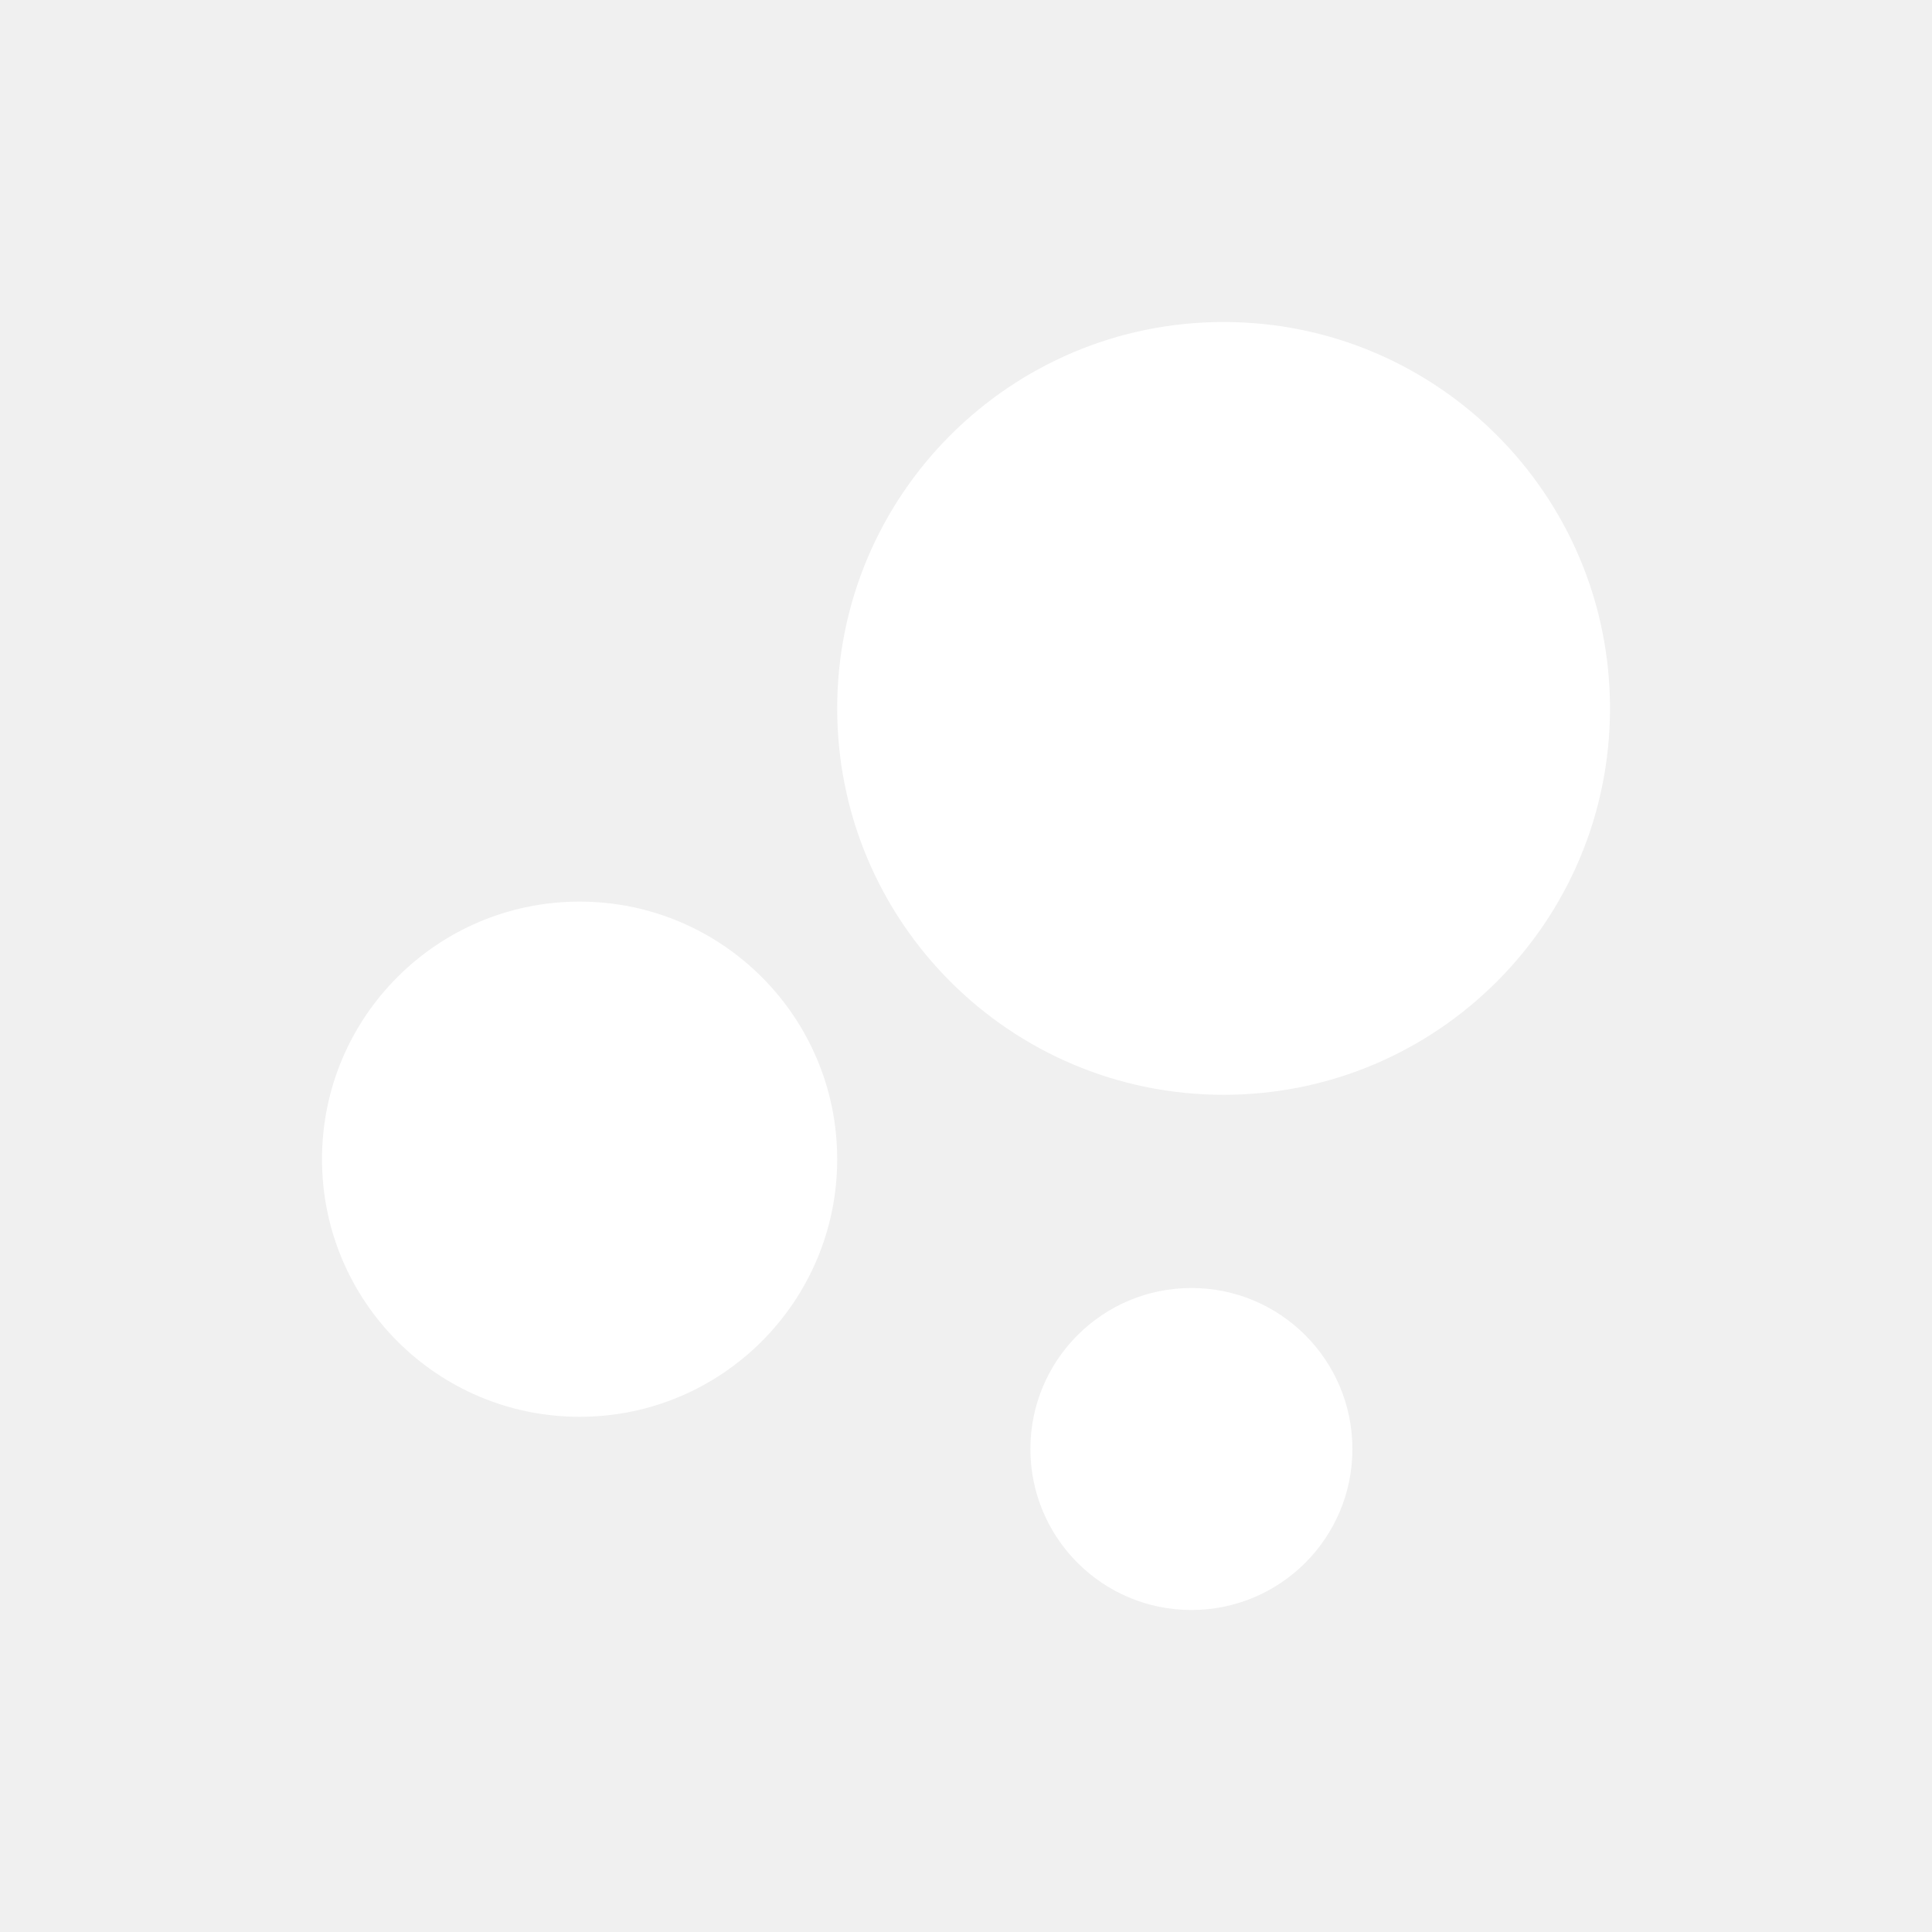
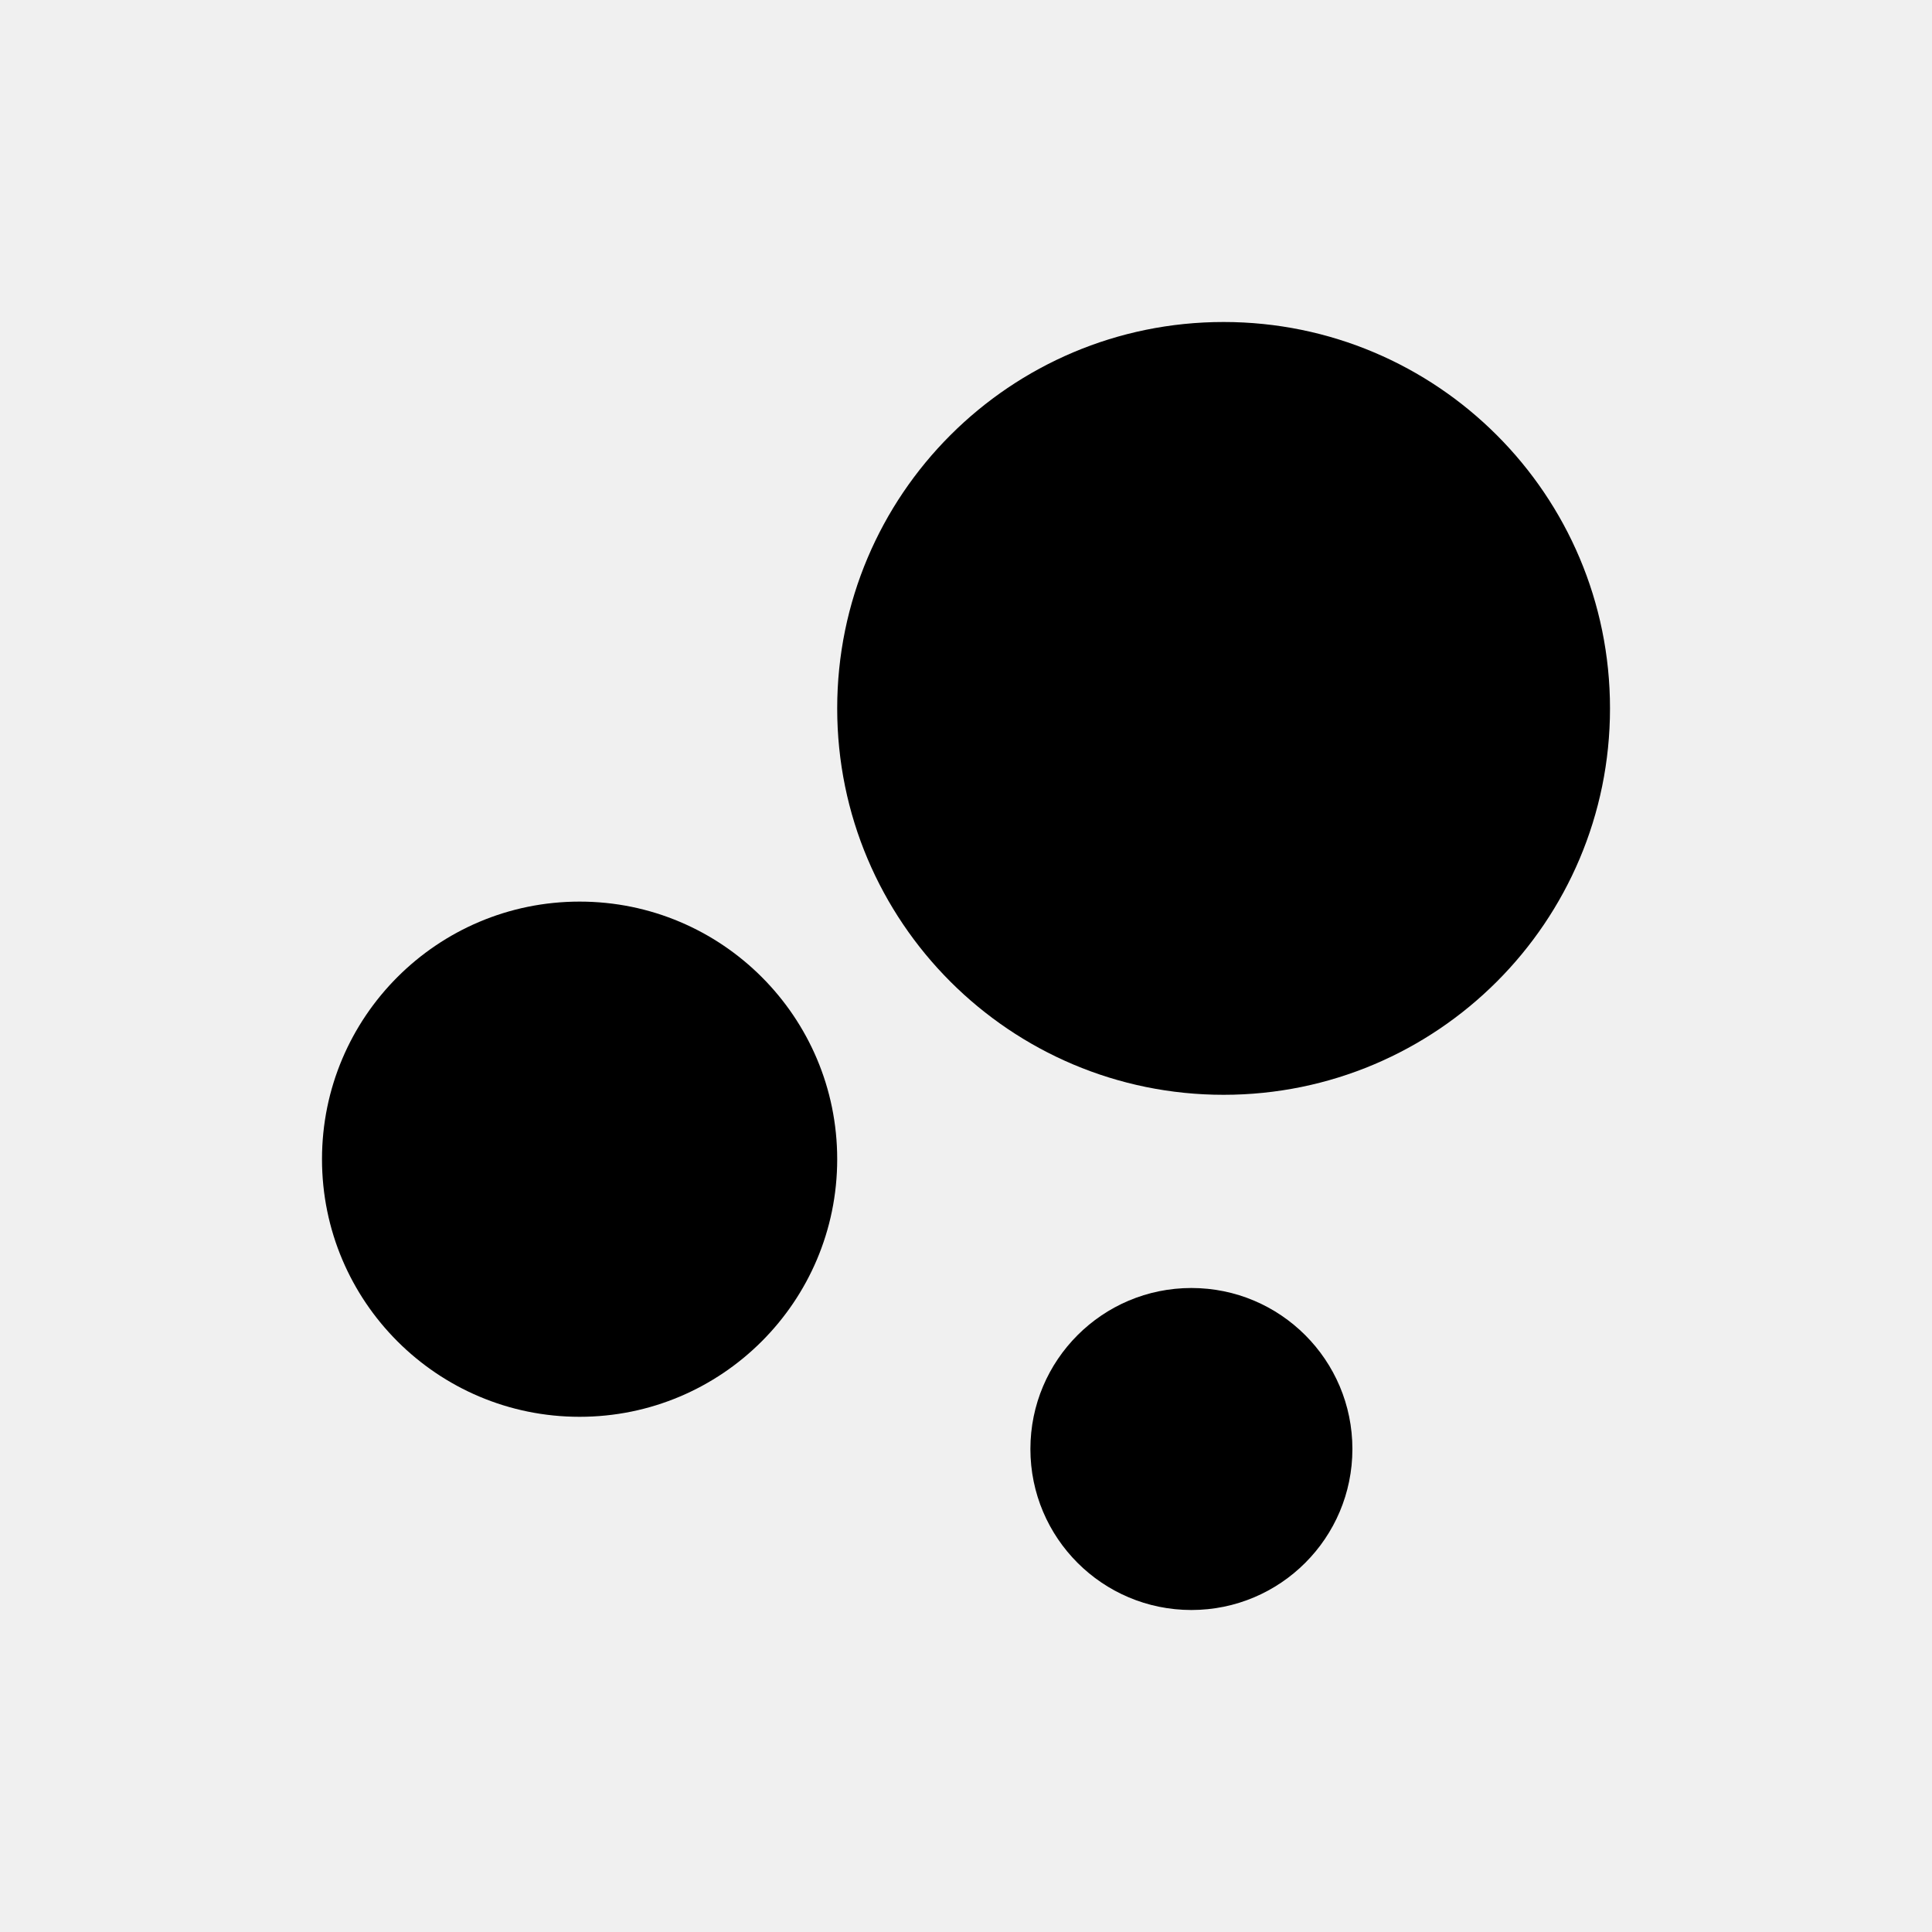
- <svg xmlns="http://www.w3.org/2000/svg" fill="#FFFFFF" height="36" viewBox="0 0 24 24" width="36">
+ <svg xmlns="http://www.w3.org/2000/svg" height="36" viewBox="0 0 24 24" width="36">
  <path d="M0 0h24v24H0z" fill="none" />
  <circle cx="7.2" cy="14.4" r="3.2" />
  <circle cx="14.8" cy="18" r="2" />
  <circle cx="15.2" cy="8.8" r="4.8" />
</svg>
